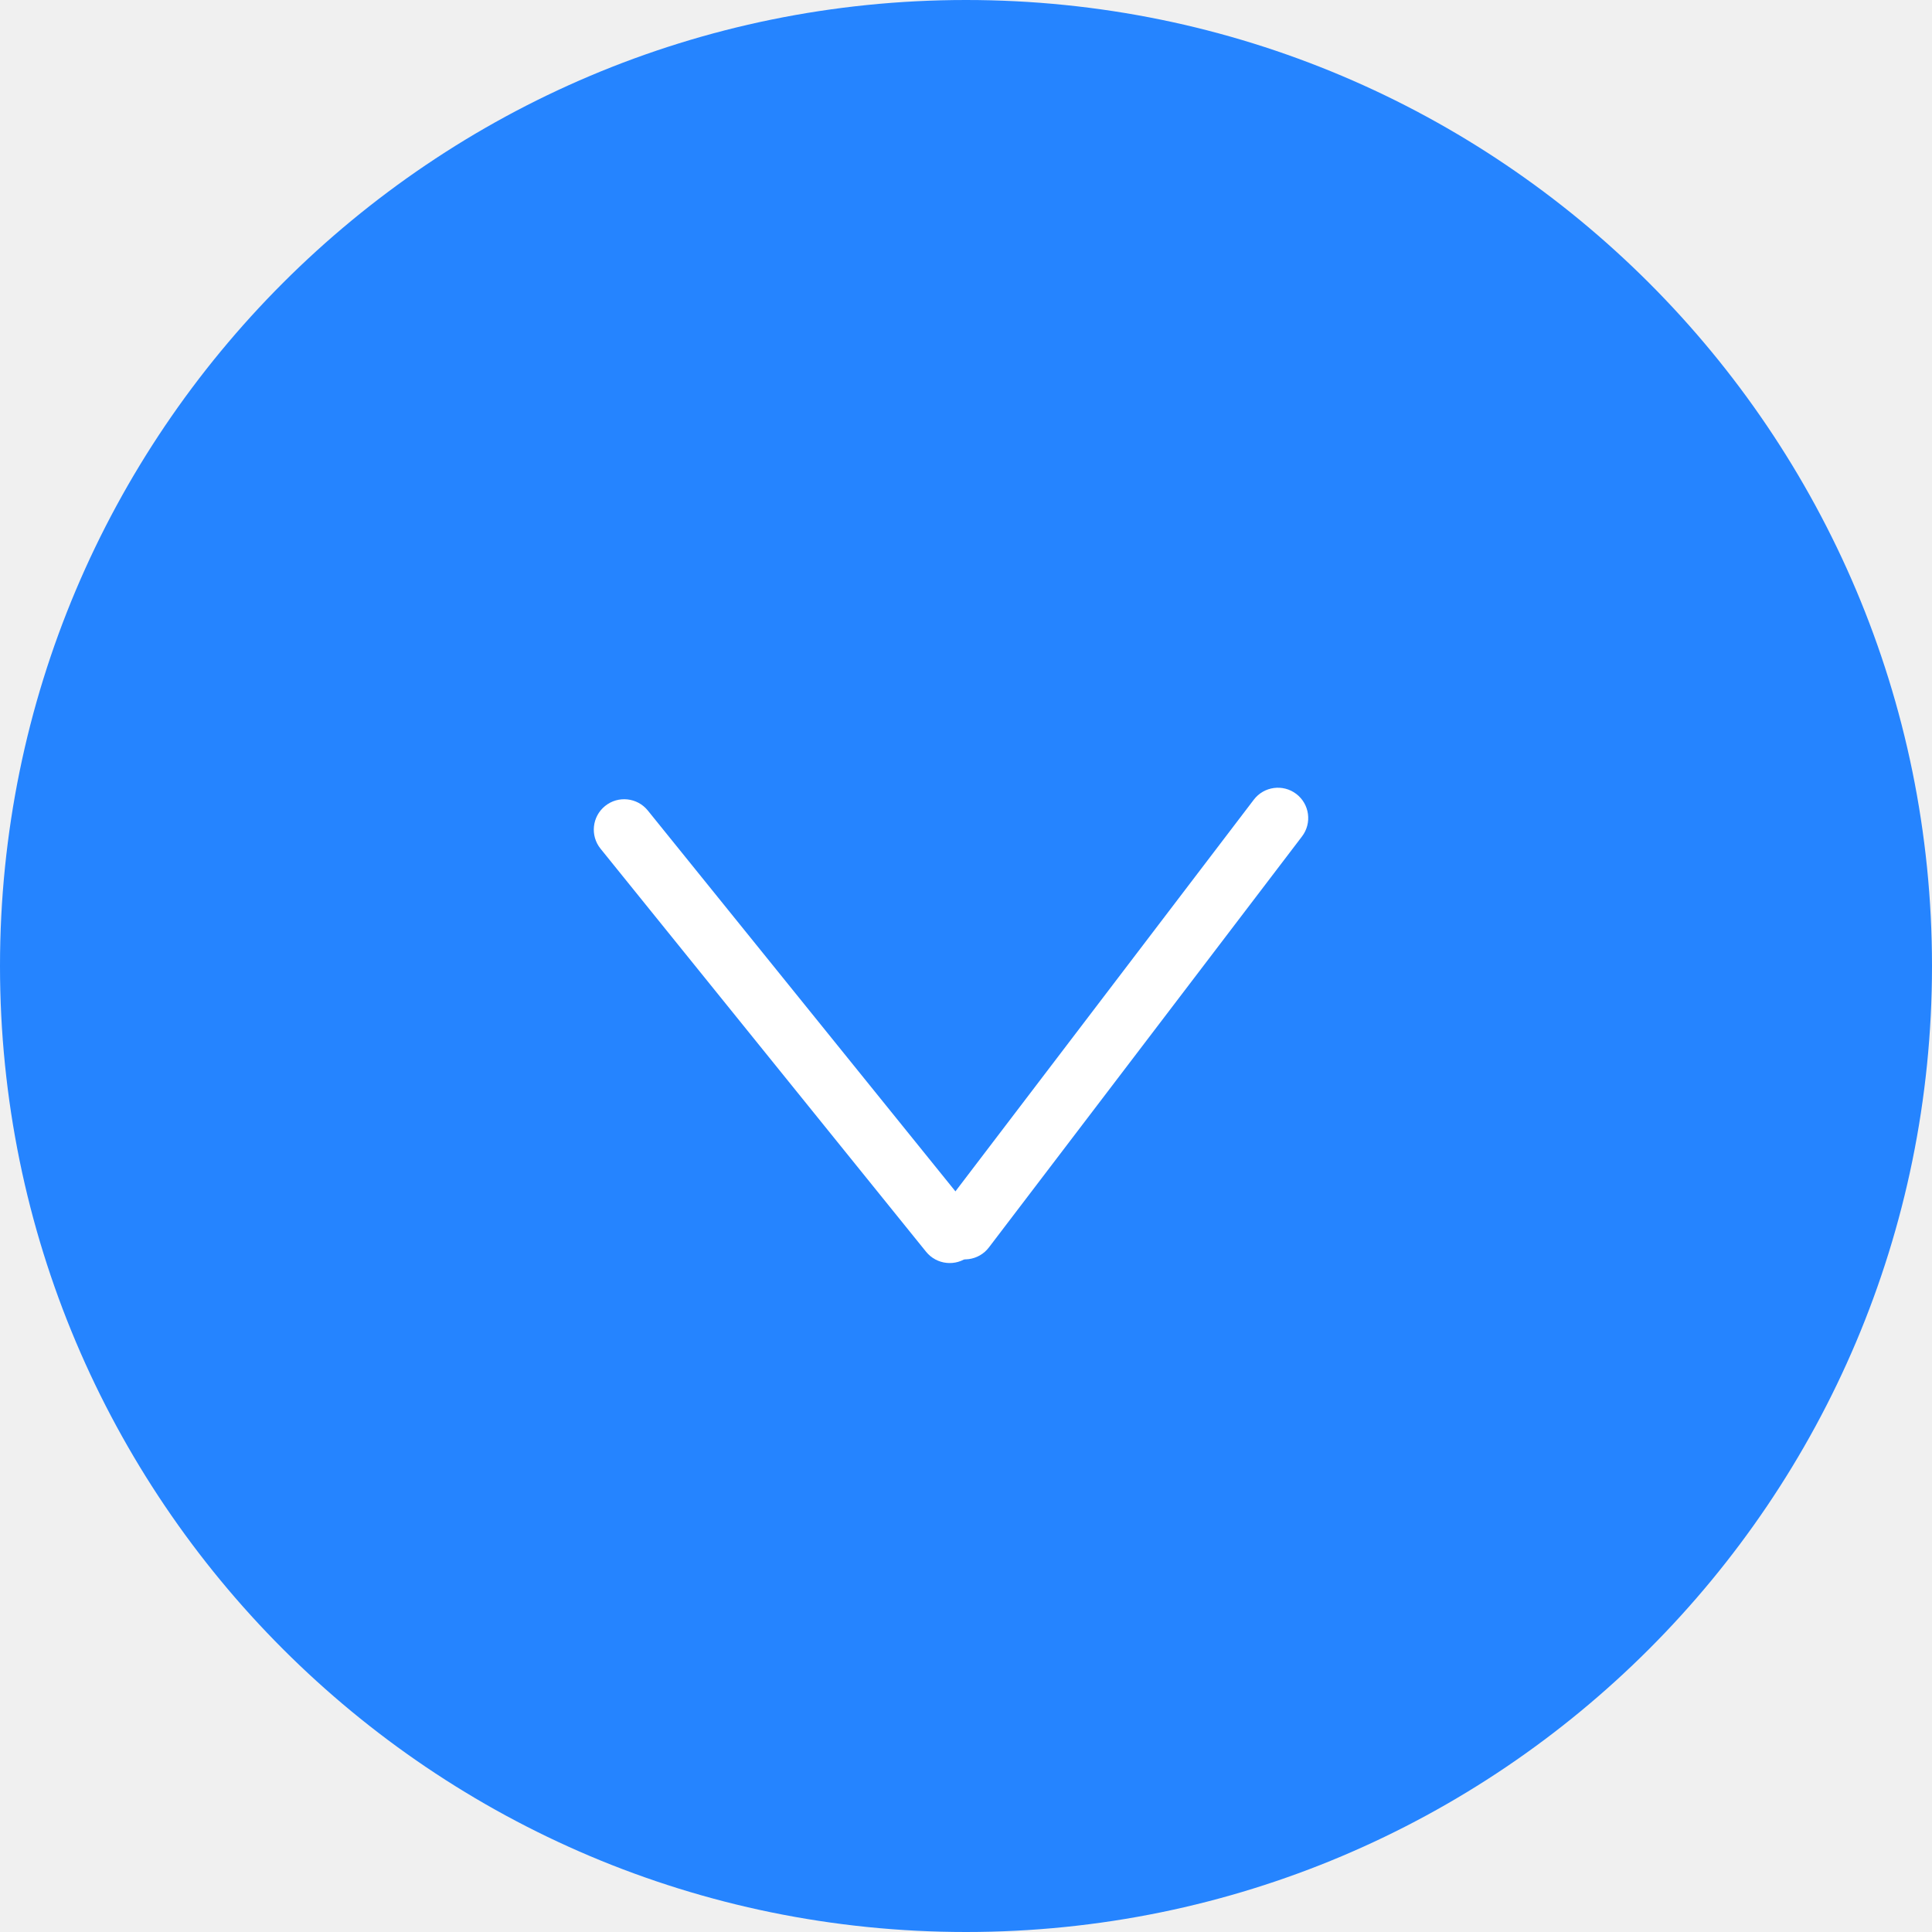
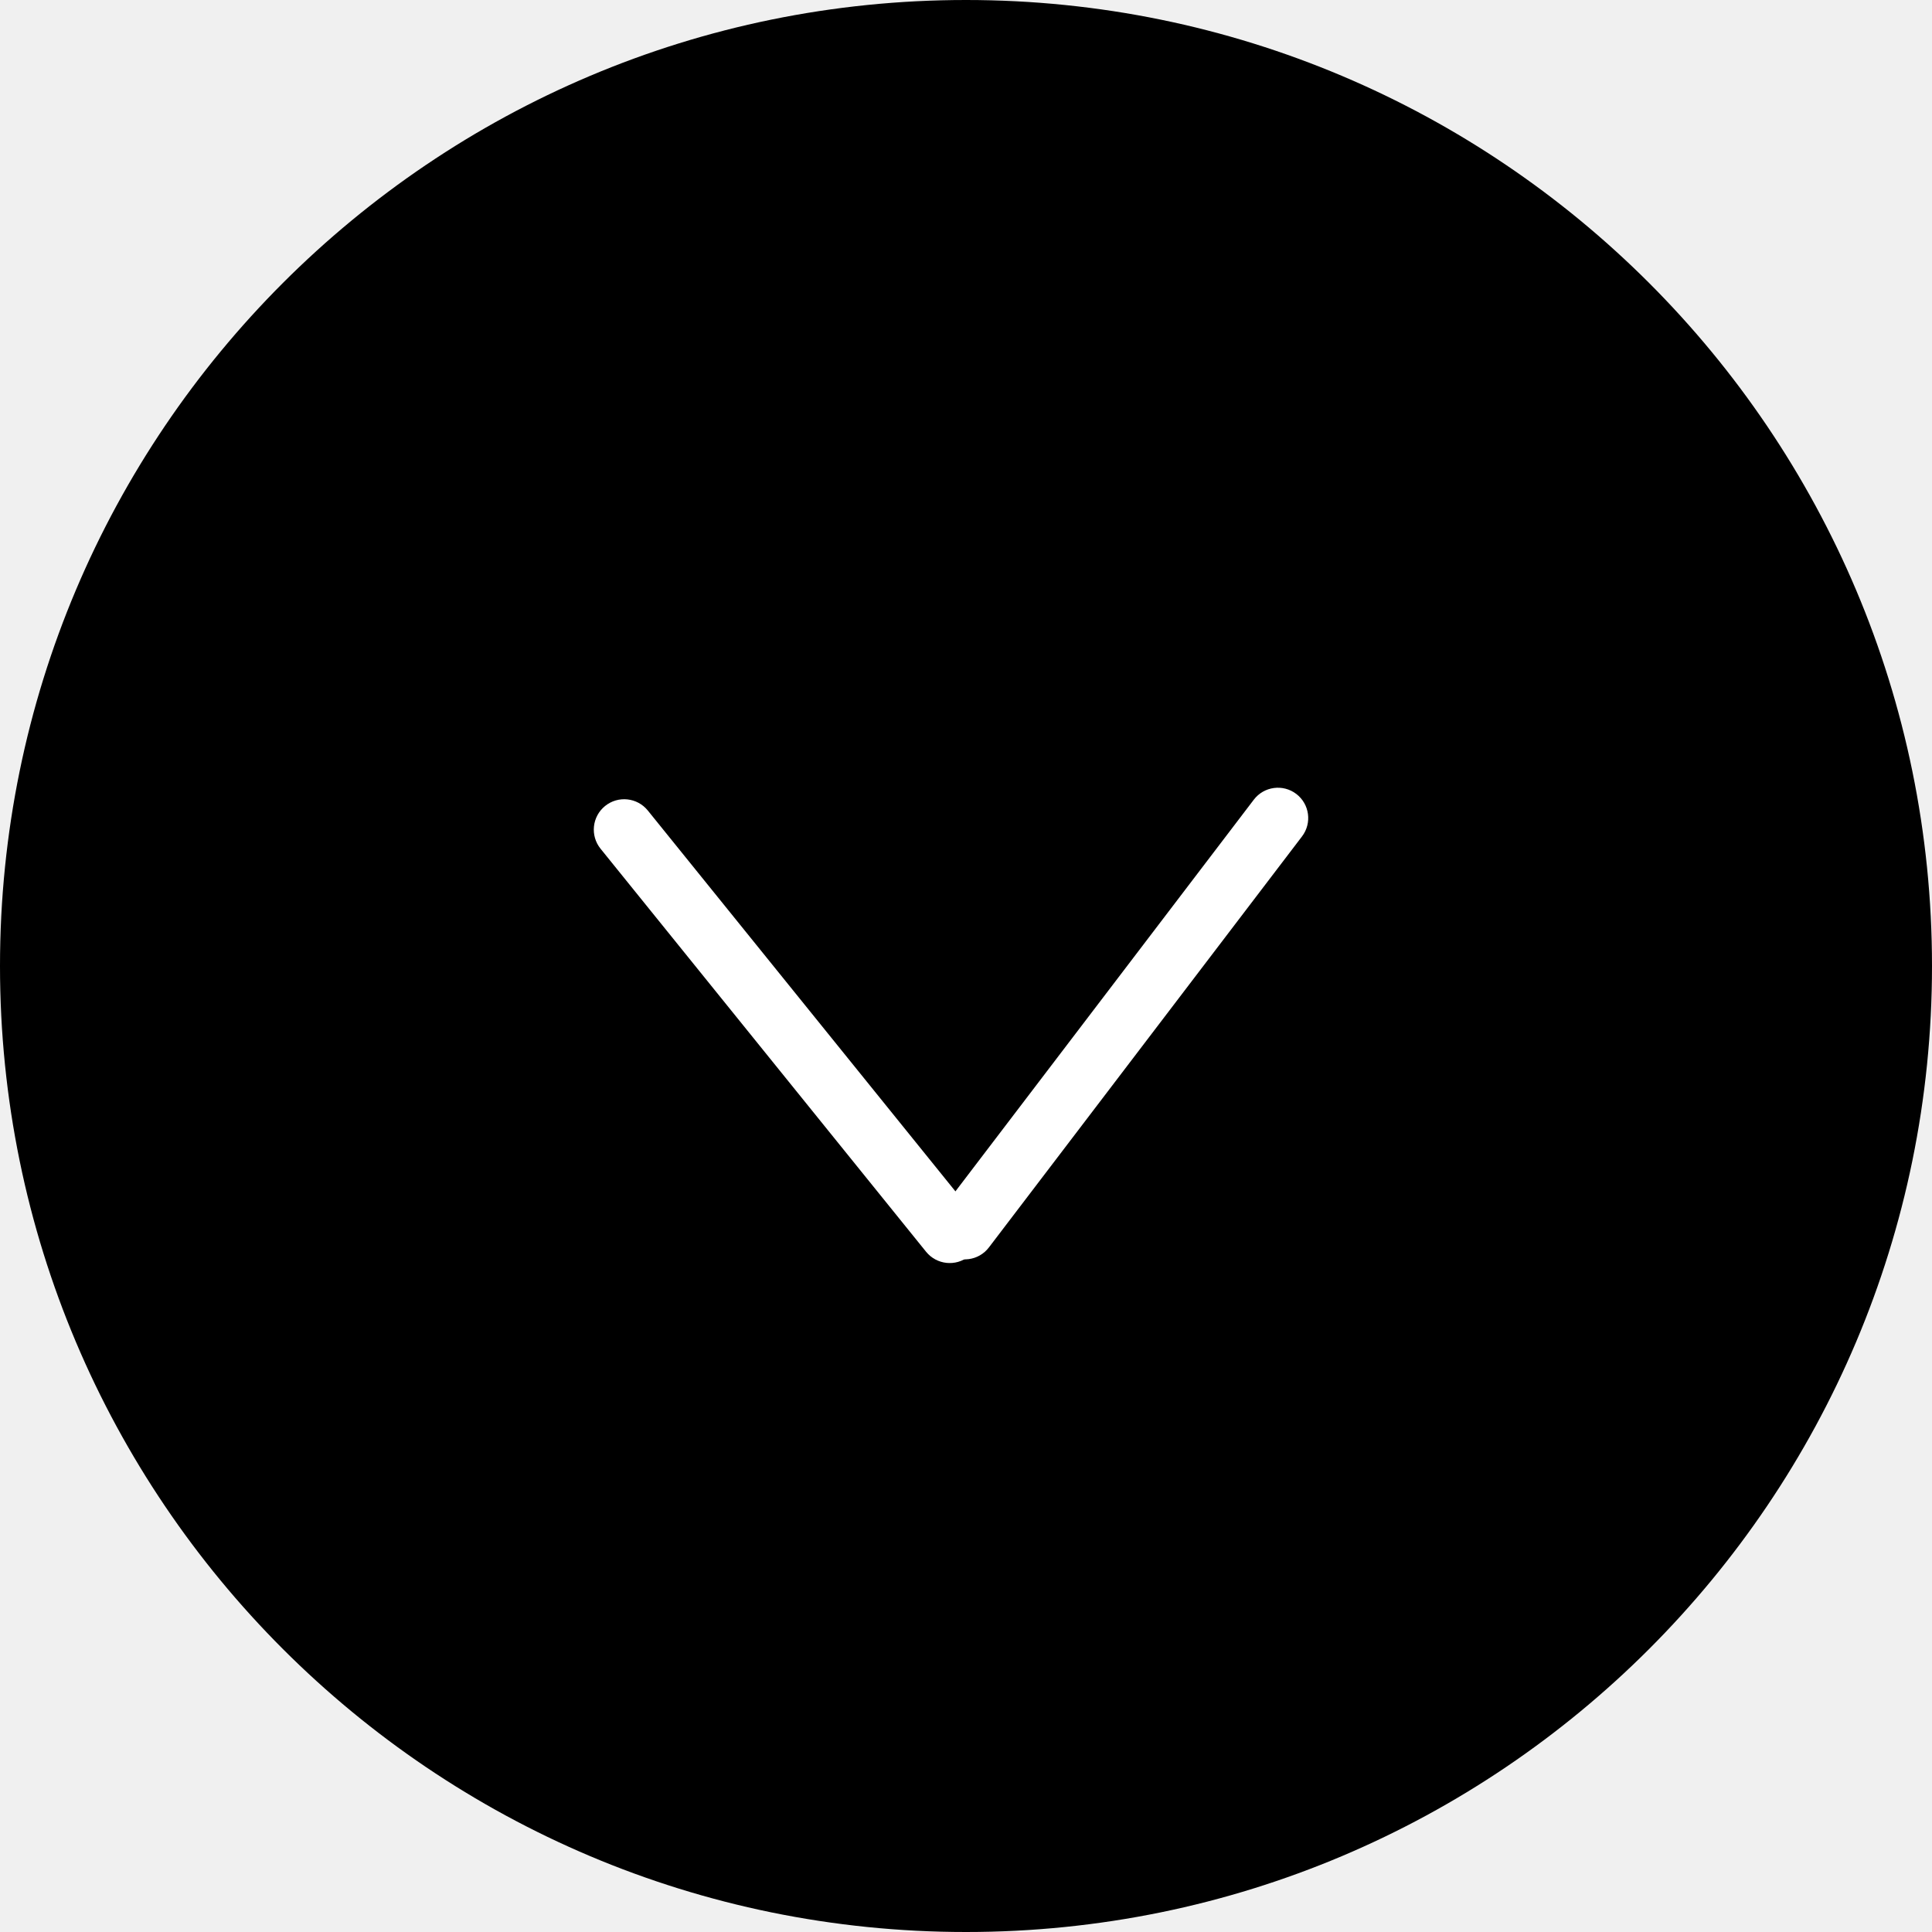
<svg xmlns="http://www.w3.org/2000/svg" id="Layer_1" data-name="Layer 1" viewBox="0 0 51 51">
  <defs>
-     <style>.cls-1{fill:#2584ff;}.cls-2{fill:#fff;}</style>
+     <style>.cls-1{fill:#000;}.cls-2{fill:#fff;}</style>
  </defs>
  <circle class="cls-1" cx="25.5" cy="25.5" r="25.5" />
  <rect class="cls-2" x="24.4" y="27.9" width="1.6" height="15.24" rx="0.8" transform="matrix(0.78, -0.63, 0.63, 0.78, -21.26, 15.39)" />
  <rect class="cls-2" x="33.3" y="27.9" width="1.6" height="15.24" rx="0.8" transform="translate(24 -21.9) rotate(37.3)" />
</svg>
